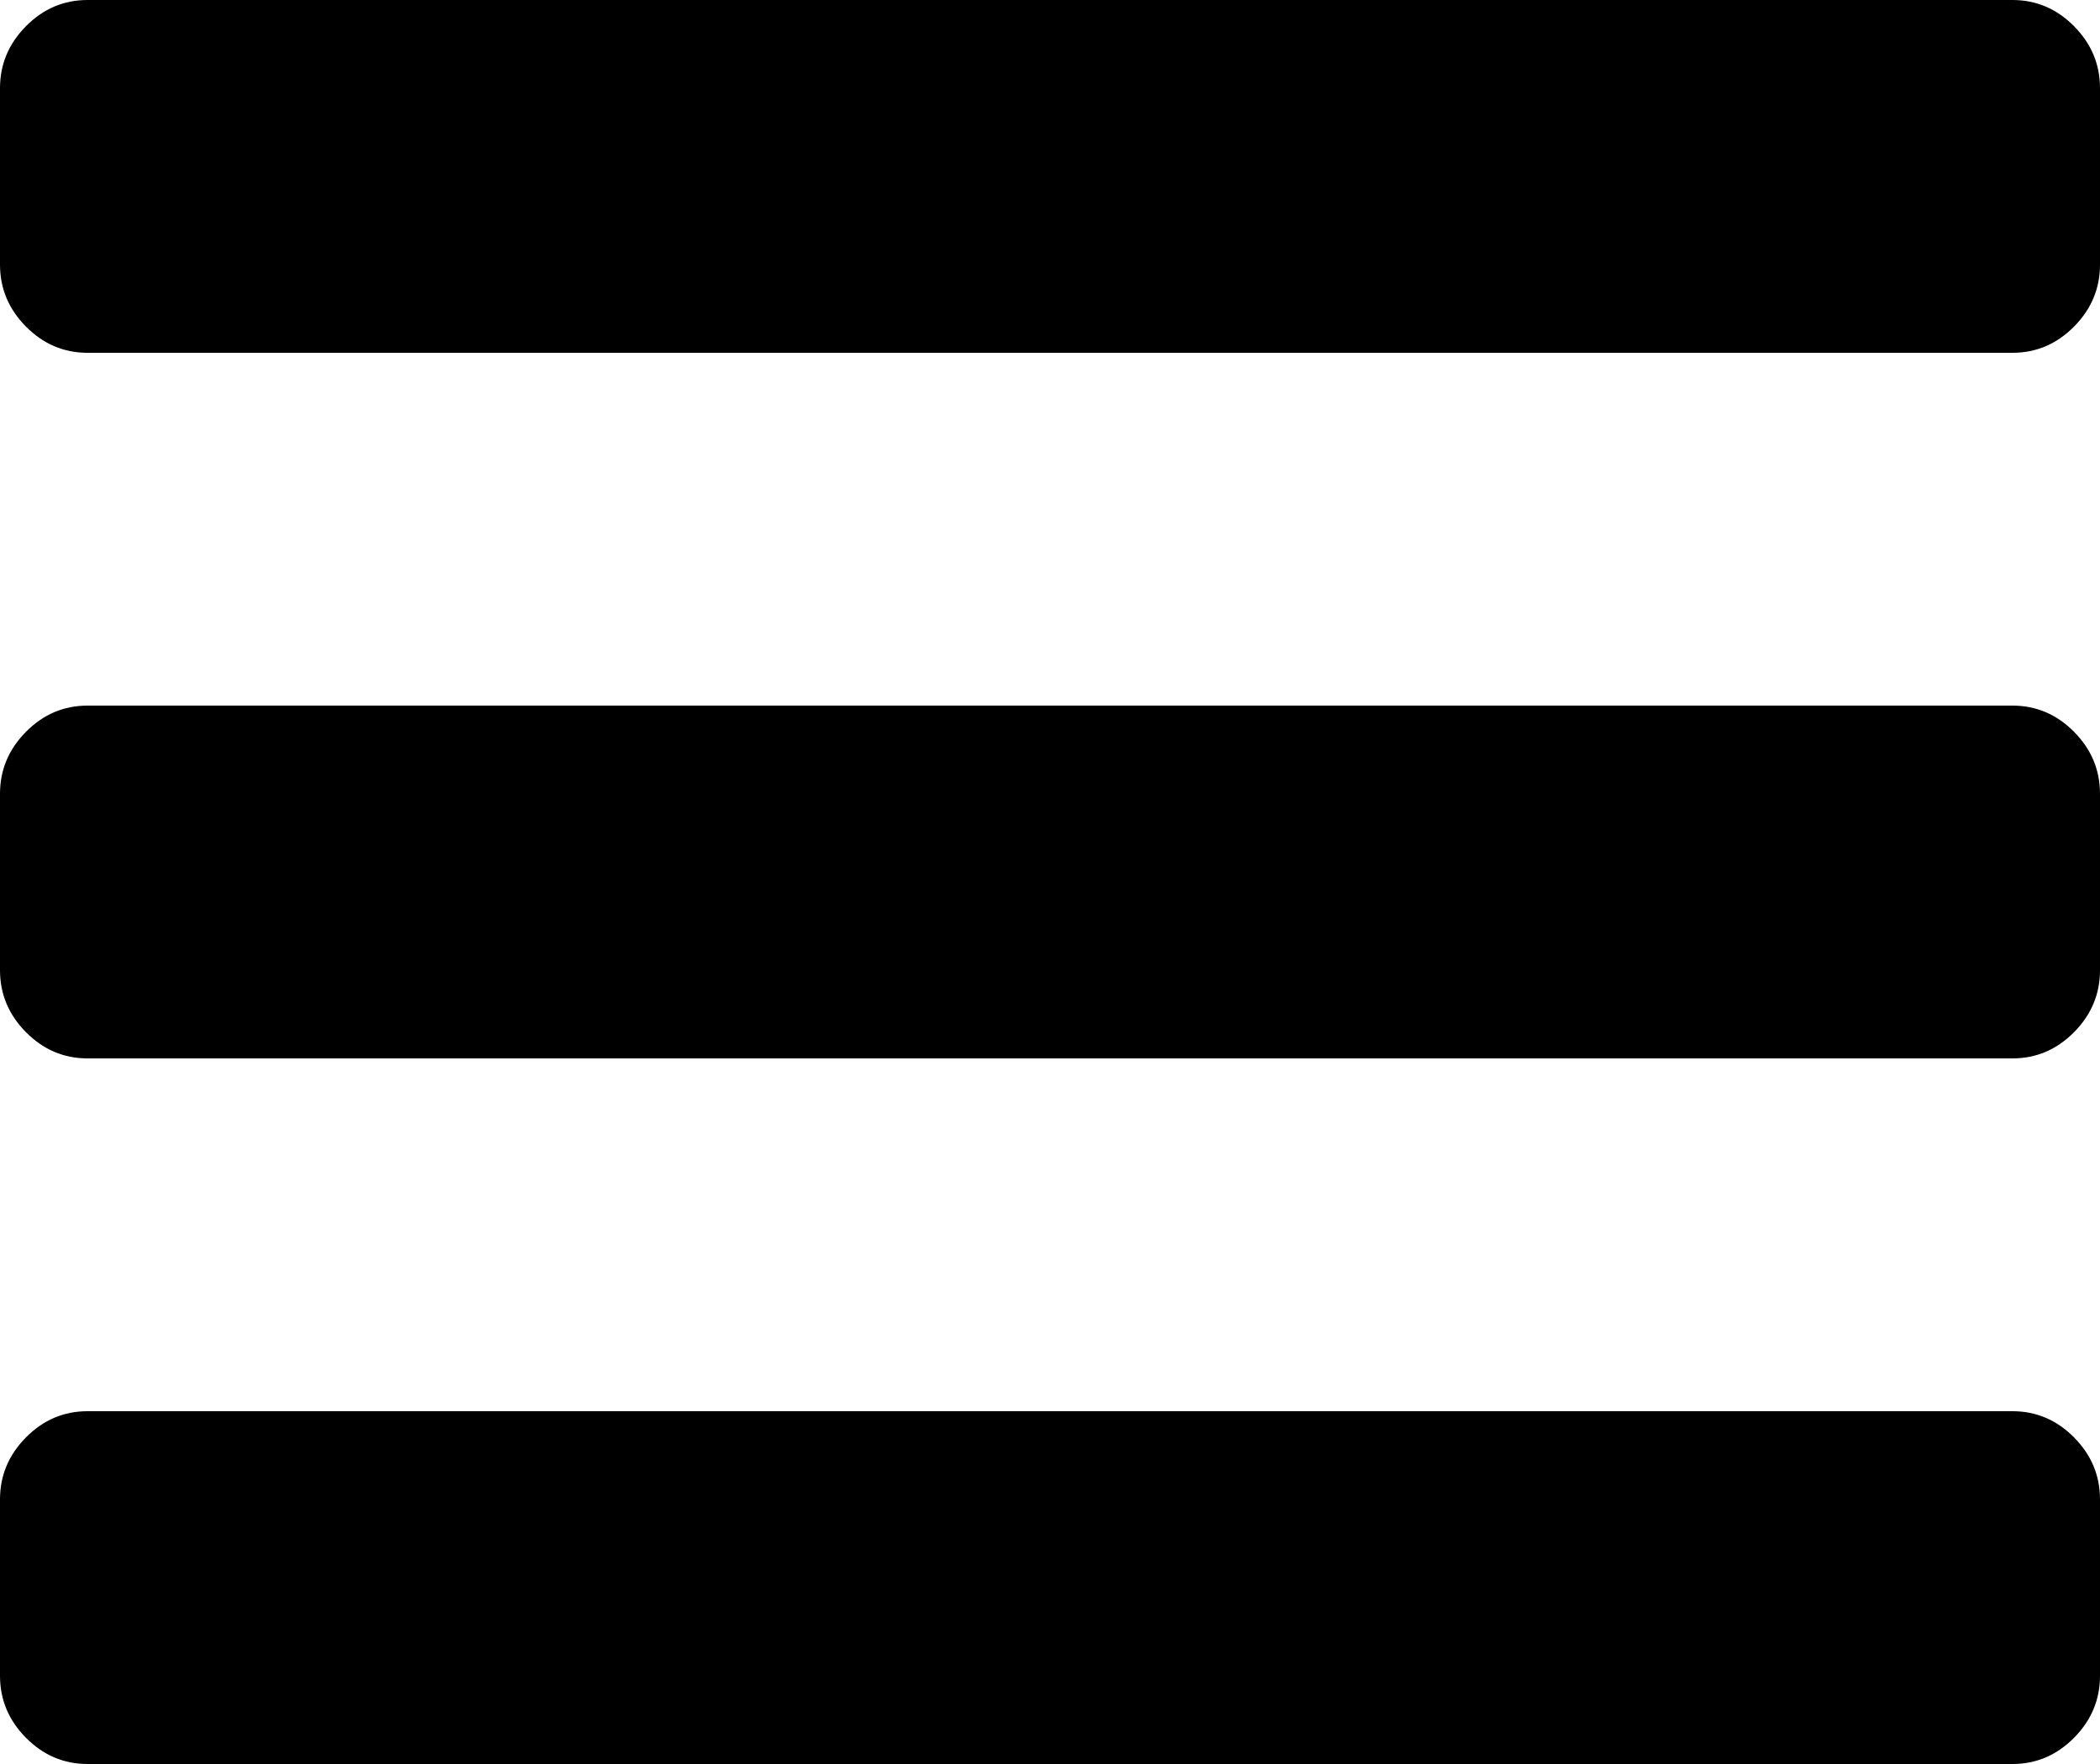
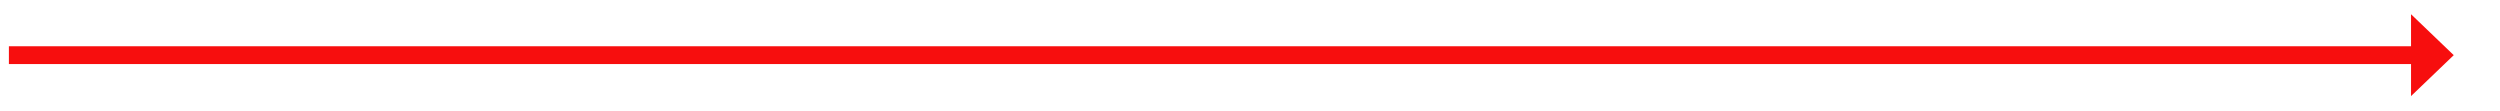
- <svg xmlns="http://www.w3.org/2000/svg" version="1.1" width="25px" height="21px">
-   <g transform="matrix(1 0 0 1 -319 -6354 )">
-     <path d="M 24.691 17.112  C 24.897 17.32  25 17.566  25 17.85  L 25 19.95  C 25 20.234  24.897 20.48  24.691 20.688  C 24.485 20.896  24.24 21  23.958 21  L 1.042 21  C 0.76 21  0.515 20.896  0.309 20.688  C 0.103 20.48  0 20.234  0 19.95  L 0 17.85  C 0 17.566  0.103 17.32  0.309 17.112  C 0.515 16.904  0.76 16.8  1.042 16.8  L 23.958 16.8  C 24.24 16.8  24.485 16.904  24.691 17.112  Z M 24.691 8.712  C 24.897 8.92  25 9.166  25 9.45  L 25 11.55  C 25 11.834  24.897 12.08  24.691 12.288  C 24.485 12.496  24.24 12.6  23.958 12.6  L 1.042 12.6  C 0.76 12.6  0.515 12.496  0.309 12.288  C 0.103 12.08  0 11.834  0 11.55  L 0 9.45  C 0 9.166  0.103 8.92  0.309 8.712  C 0.515 8.504  0.76 8.4  1.042 8.4  L 23.958 8.4  C 24.24 8.4  24.485 8.504  24.691 8.712  Z M 24.691 0.312  C 24.897 0.52  25 0.766  25 1.05  L 25 3.15  C 25 3.434  24.897 3.68  24.691 3.888  C 24.485 4.096  24.24 4.2  23.958 4.2  L 1.042 4.2  C 0.76 4.2  0.515 4.096  0.309 3.888  C 0.103 3.68  0 3.434  0 3.15  L 0 1.05  C 0 0.766  0.103 0.52  0.309 0.312  C 0.515 0.104  0.76 0  1.042 0  L 23.958 0  C 24.24 0  24.485 0.104  24.691 0.312  Z " fill-rule="nonzero" fill="#000000" stroke="none" transform="matrix(1 0 0 1 319 6354 )" />
+ <svg xmlns="http://www.w3.org/2000/svg" version="1.1" width="702.5px" height="31px">
+   <g transform="matrix(1 0 0 1 -1067.5 -5251 )">
+     <path d="M 1745 5278  L 1757 5266.5  L 1745 5255  L 1745 5278  Z " fill-rule="nonzero" fill="#f70e0e" stroke="none" />
+     <path d="M 1070 5266.5  L 1748 5266.5  " stroke-width="5" stroke="#f70e0e" fill="none" />
  </g>
</svg>
